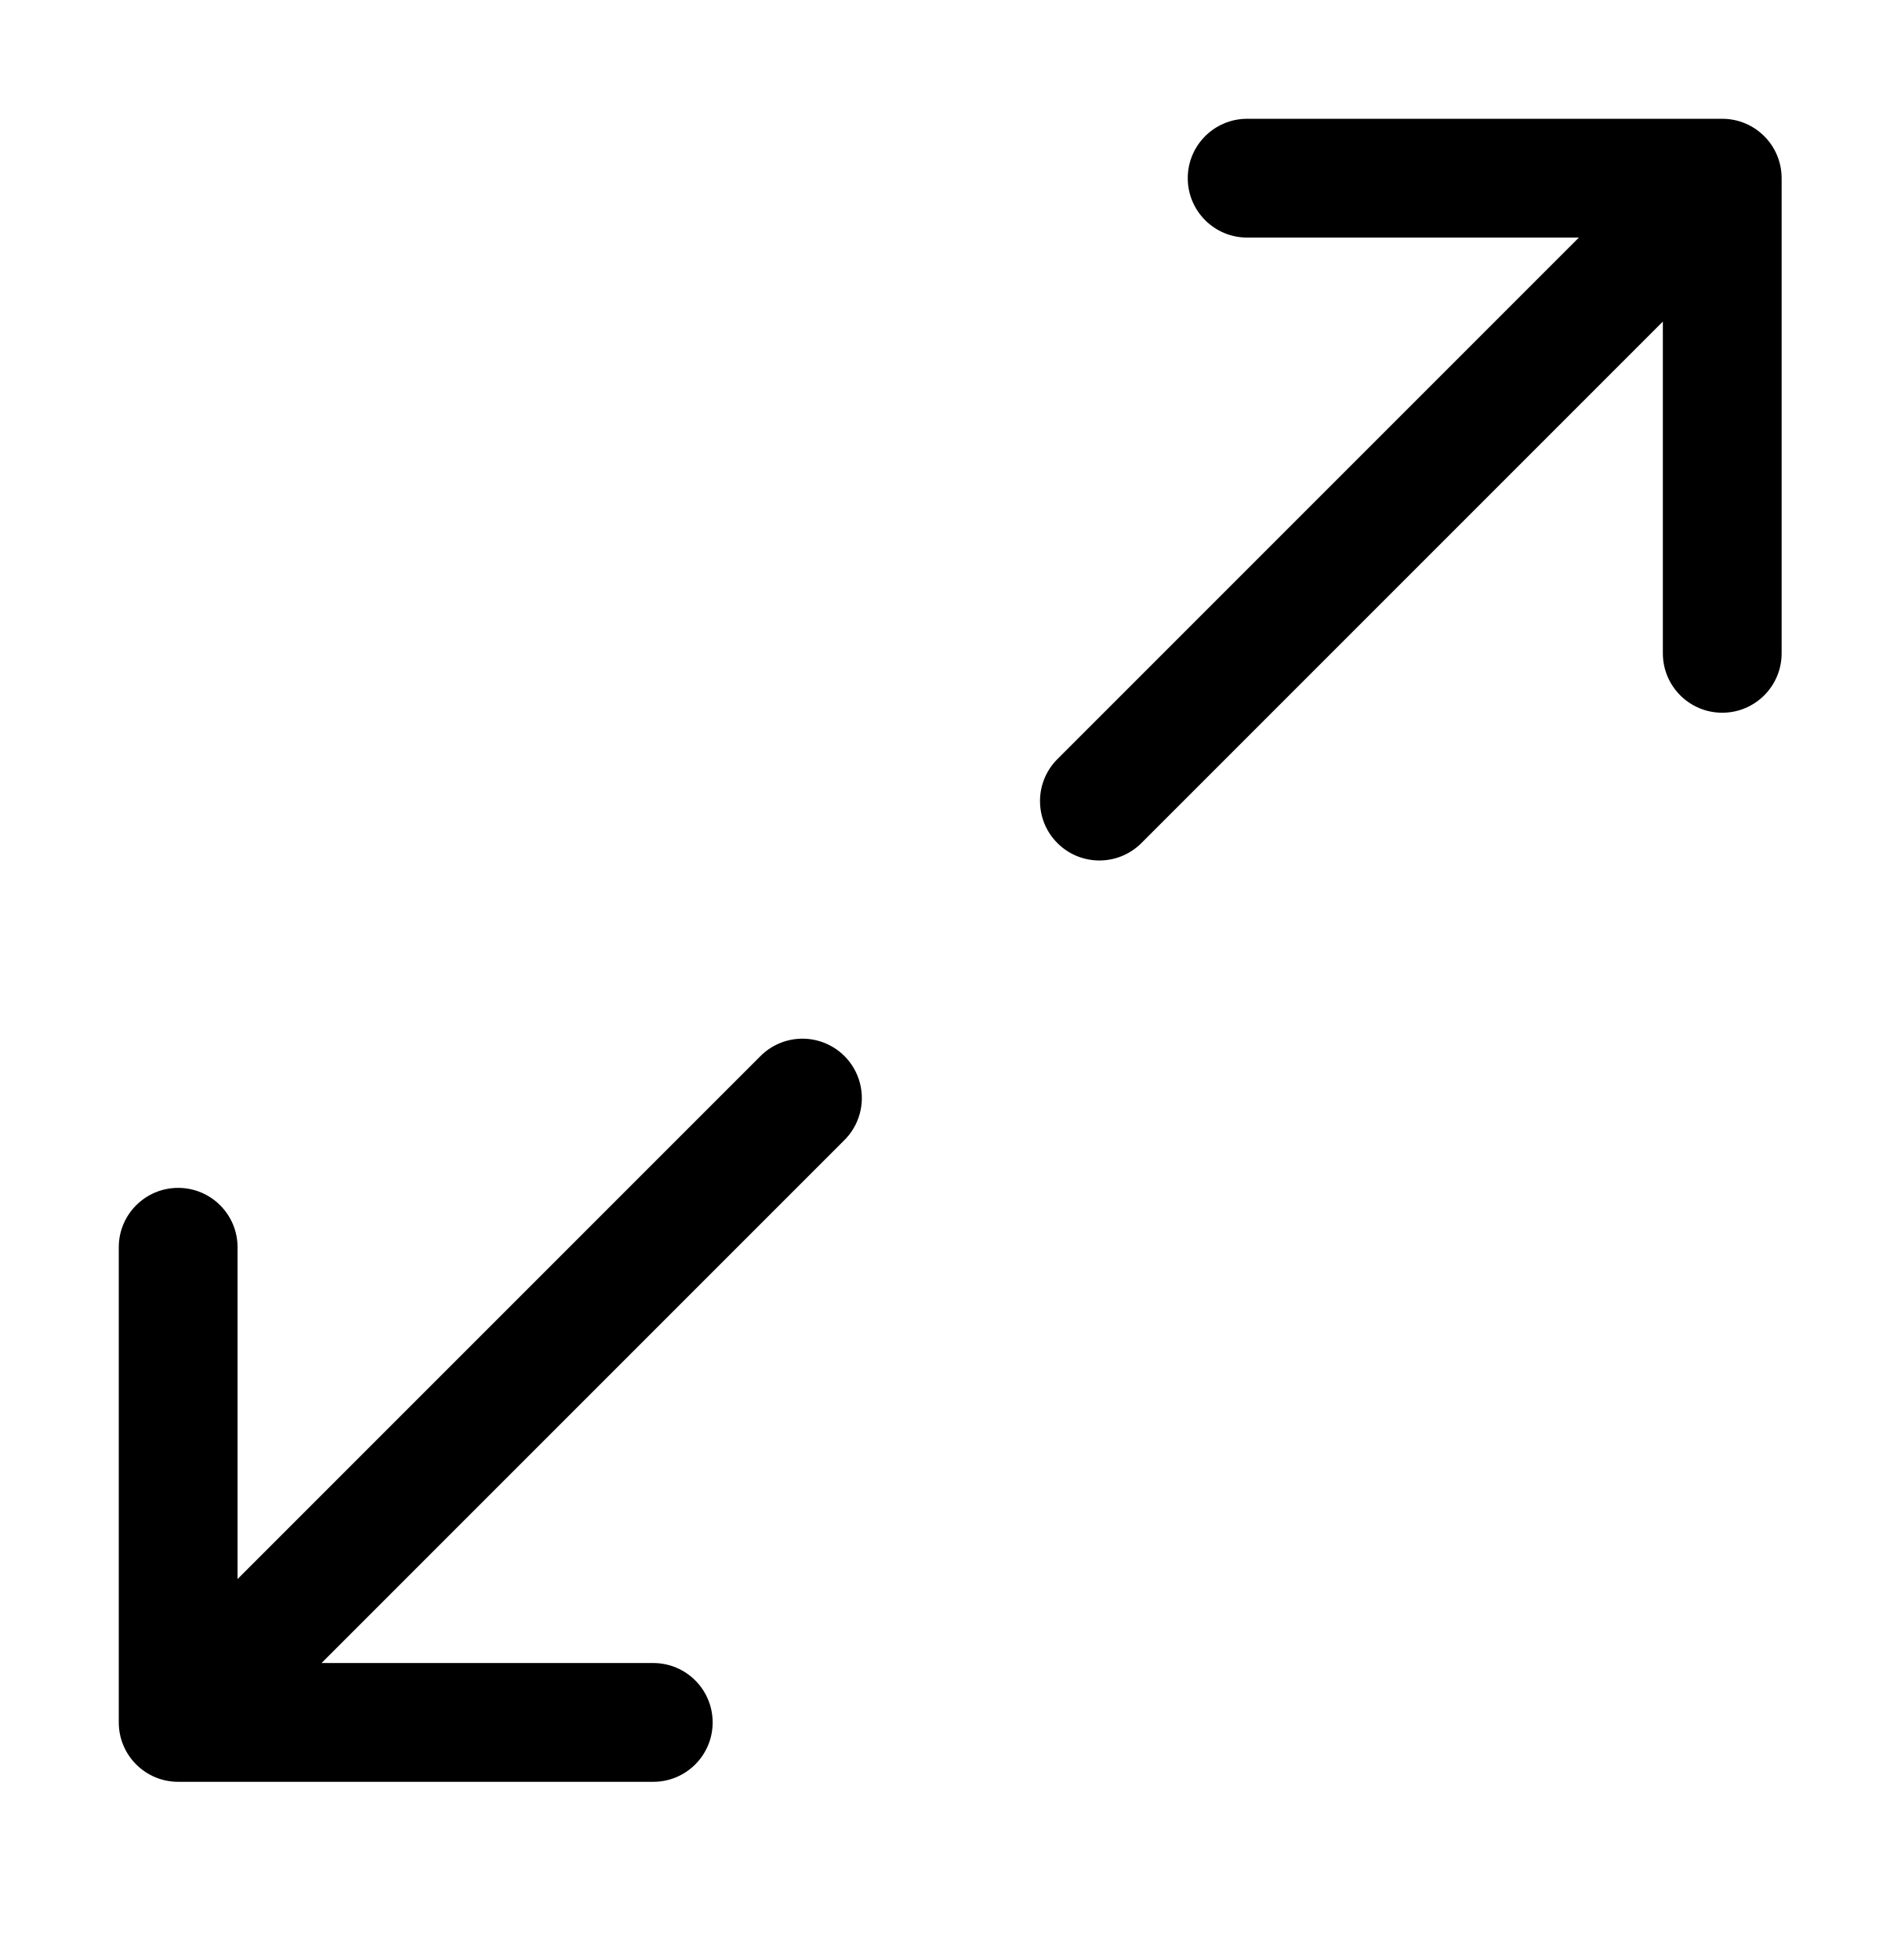
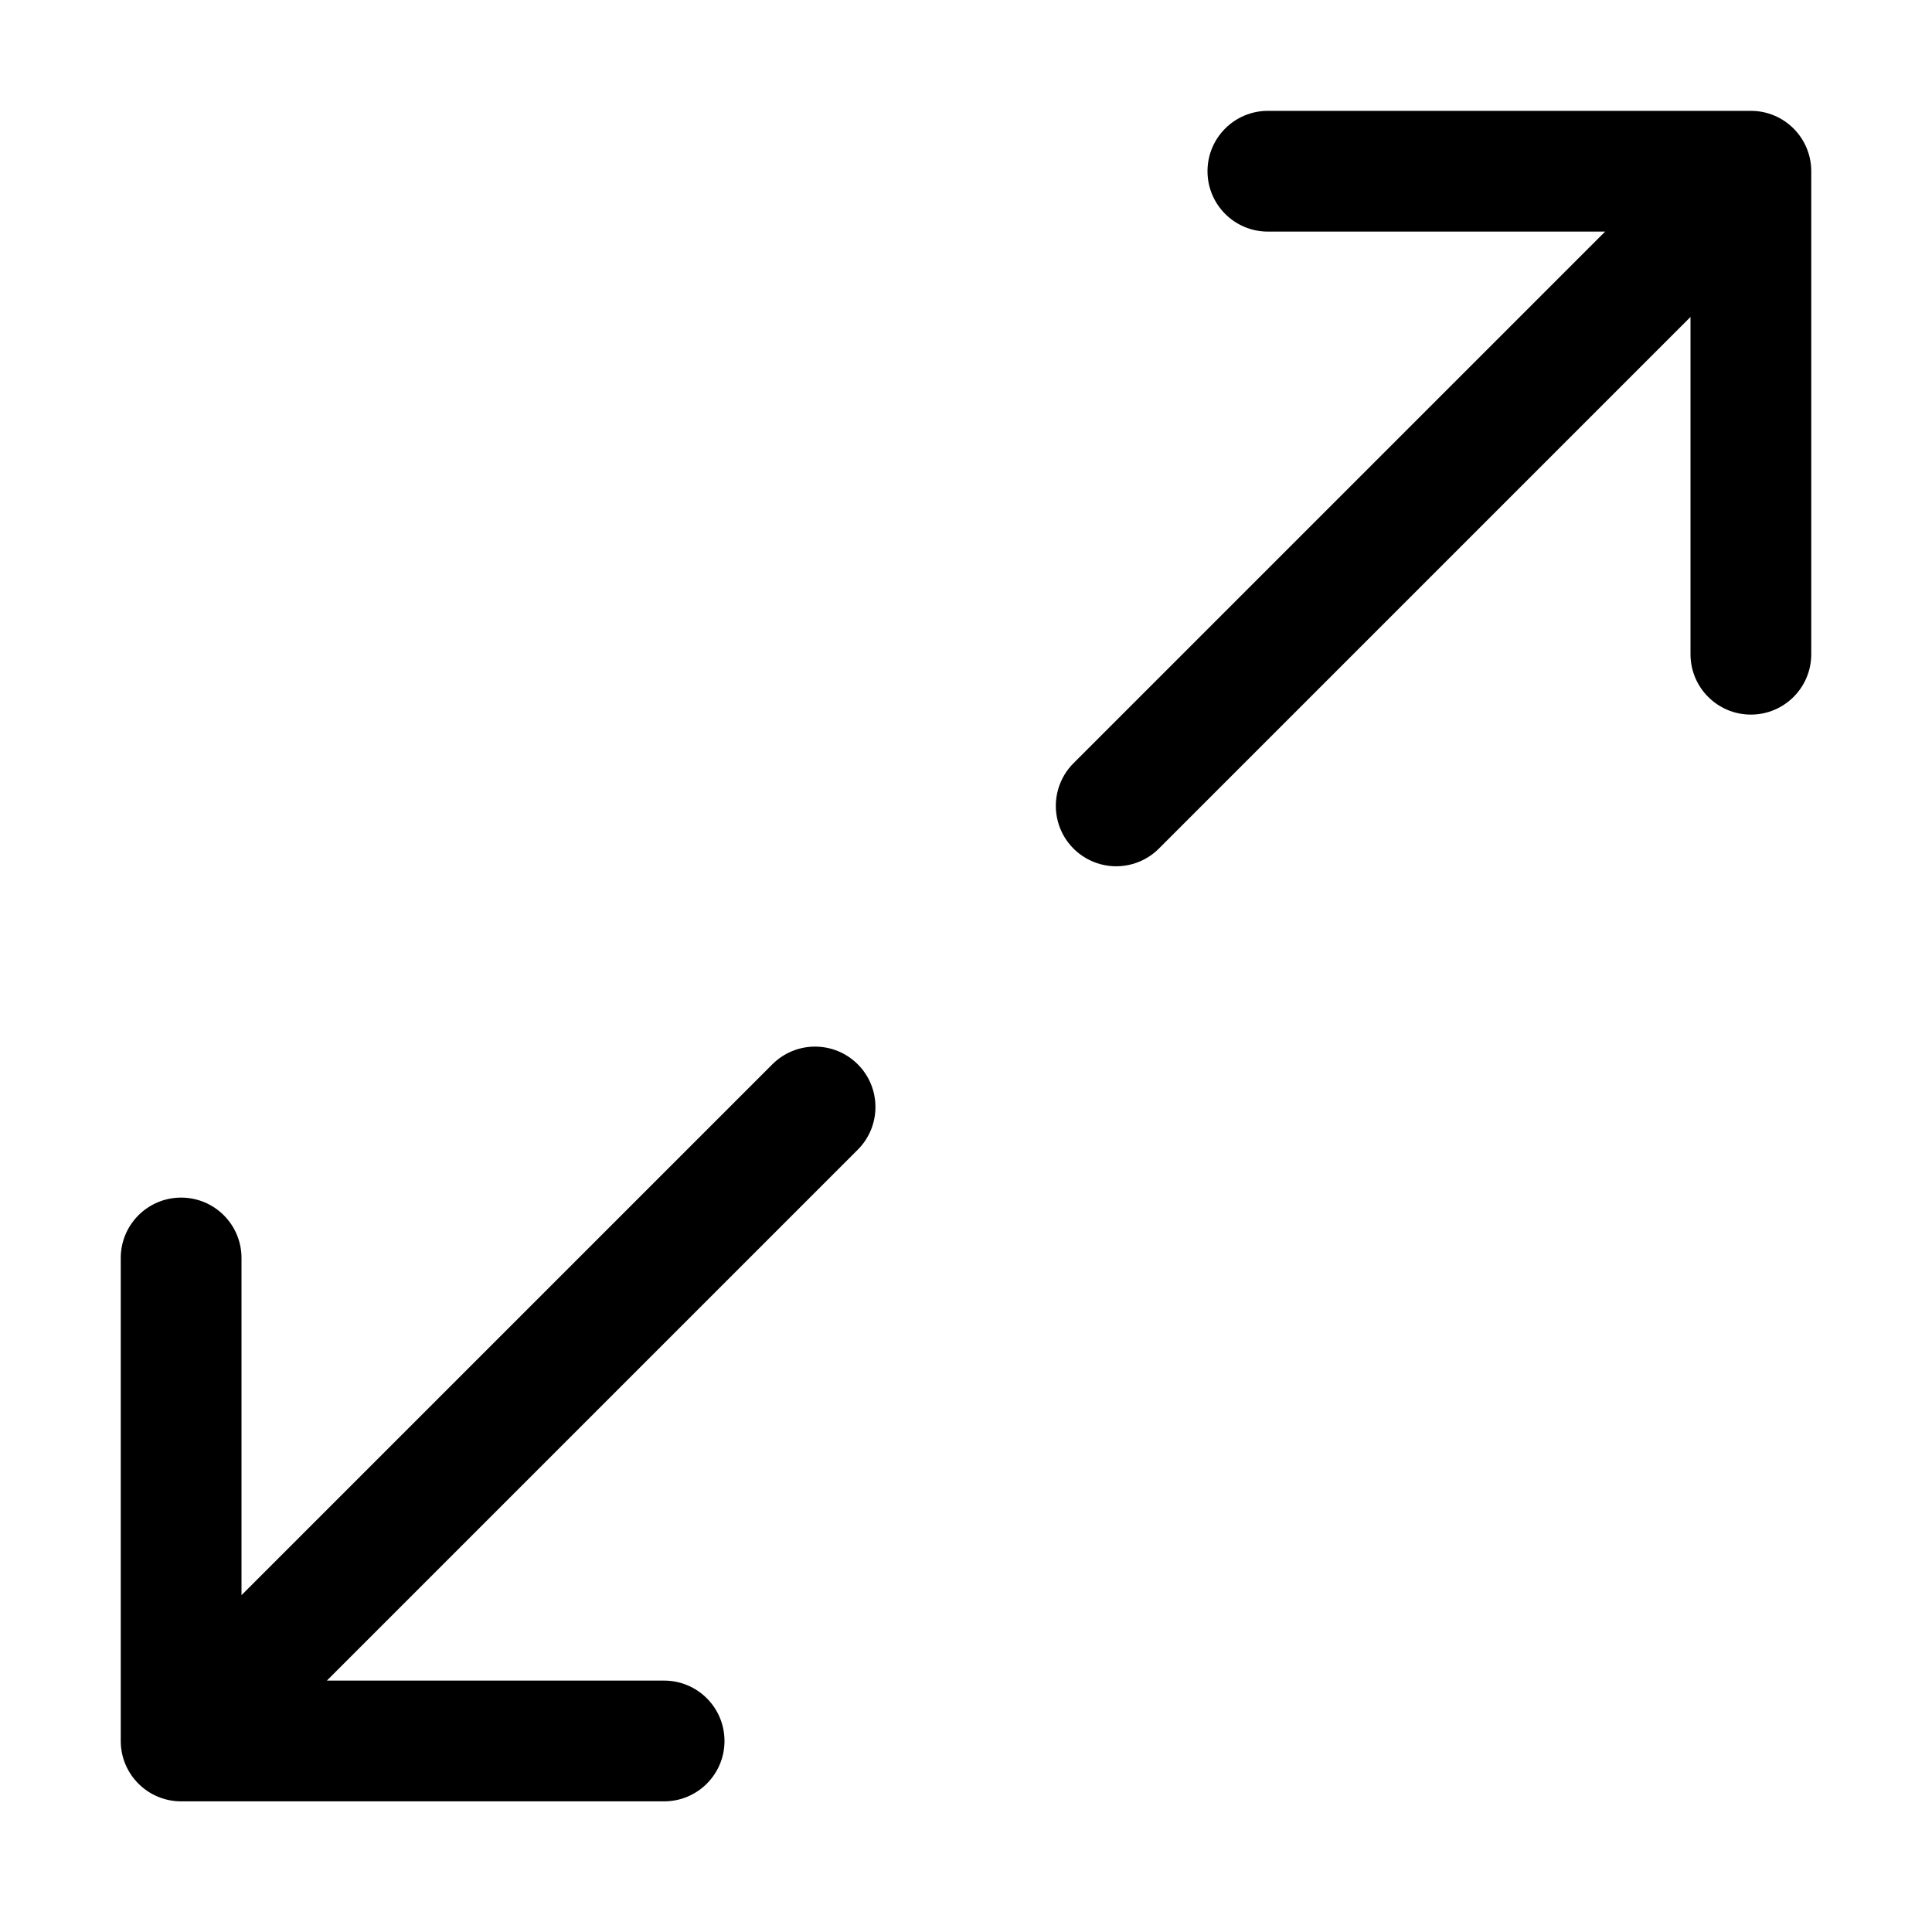
- <svg xmlns="http://www.w3.org/2000/svg" width="32" height="33" viewBox="0 0 32 33">
-   <path fill-rule="evenodd" d="M20 3a1 1 0 011-1h8a1 1 0 011 1v8a1 1 0 01-2 0V5.414l-8.793 8.793a1 1 0 01-1.414-1.414L26.586 4H21a1 1 0 01-1-1zM12 29a1 1 0 01-1 1H3a1 1 0 01-1-1v-8a1 1 0 112 0v5.586l8.793-8.793a1 1 0 111.414 1.414L5.414 28H11a1 1 0 011 1z" clip-rule="evenodd" />
+ <svg xmlns="http://www.w3.org/2000/svg" width="32" height="32" viewBox="0 0 32 32">
+   <path fill-rule="evenodd" d="M20 2.836a1 1 0 011-1h8a1 1 0 011 1v8a1 1 0 11-2 0V5.25l-8.793 8.793a1 1 0 11-1.414-1.414l8.793-8.793H21a1 1 0 01-1-1zM12 28.836a1 1 0 01-1 1H3a1 1 0 01-1-1v-8a1 1 0 112 0v5.585l8.793-8.793a1 1 0 011.414 1.415l-8.793 8.793H11a1 1 0 011 1z" clip-rule="evenodd" />
</svg>
